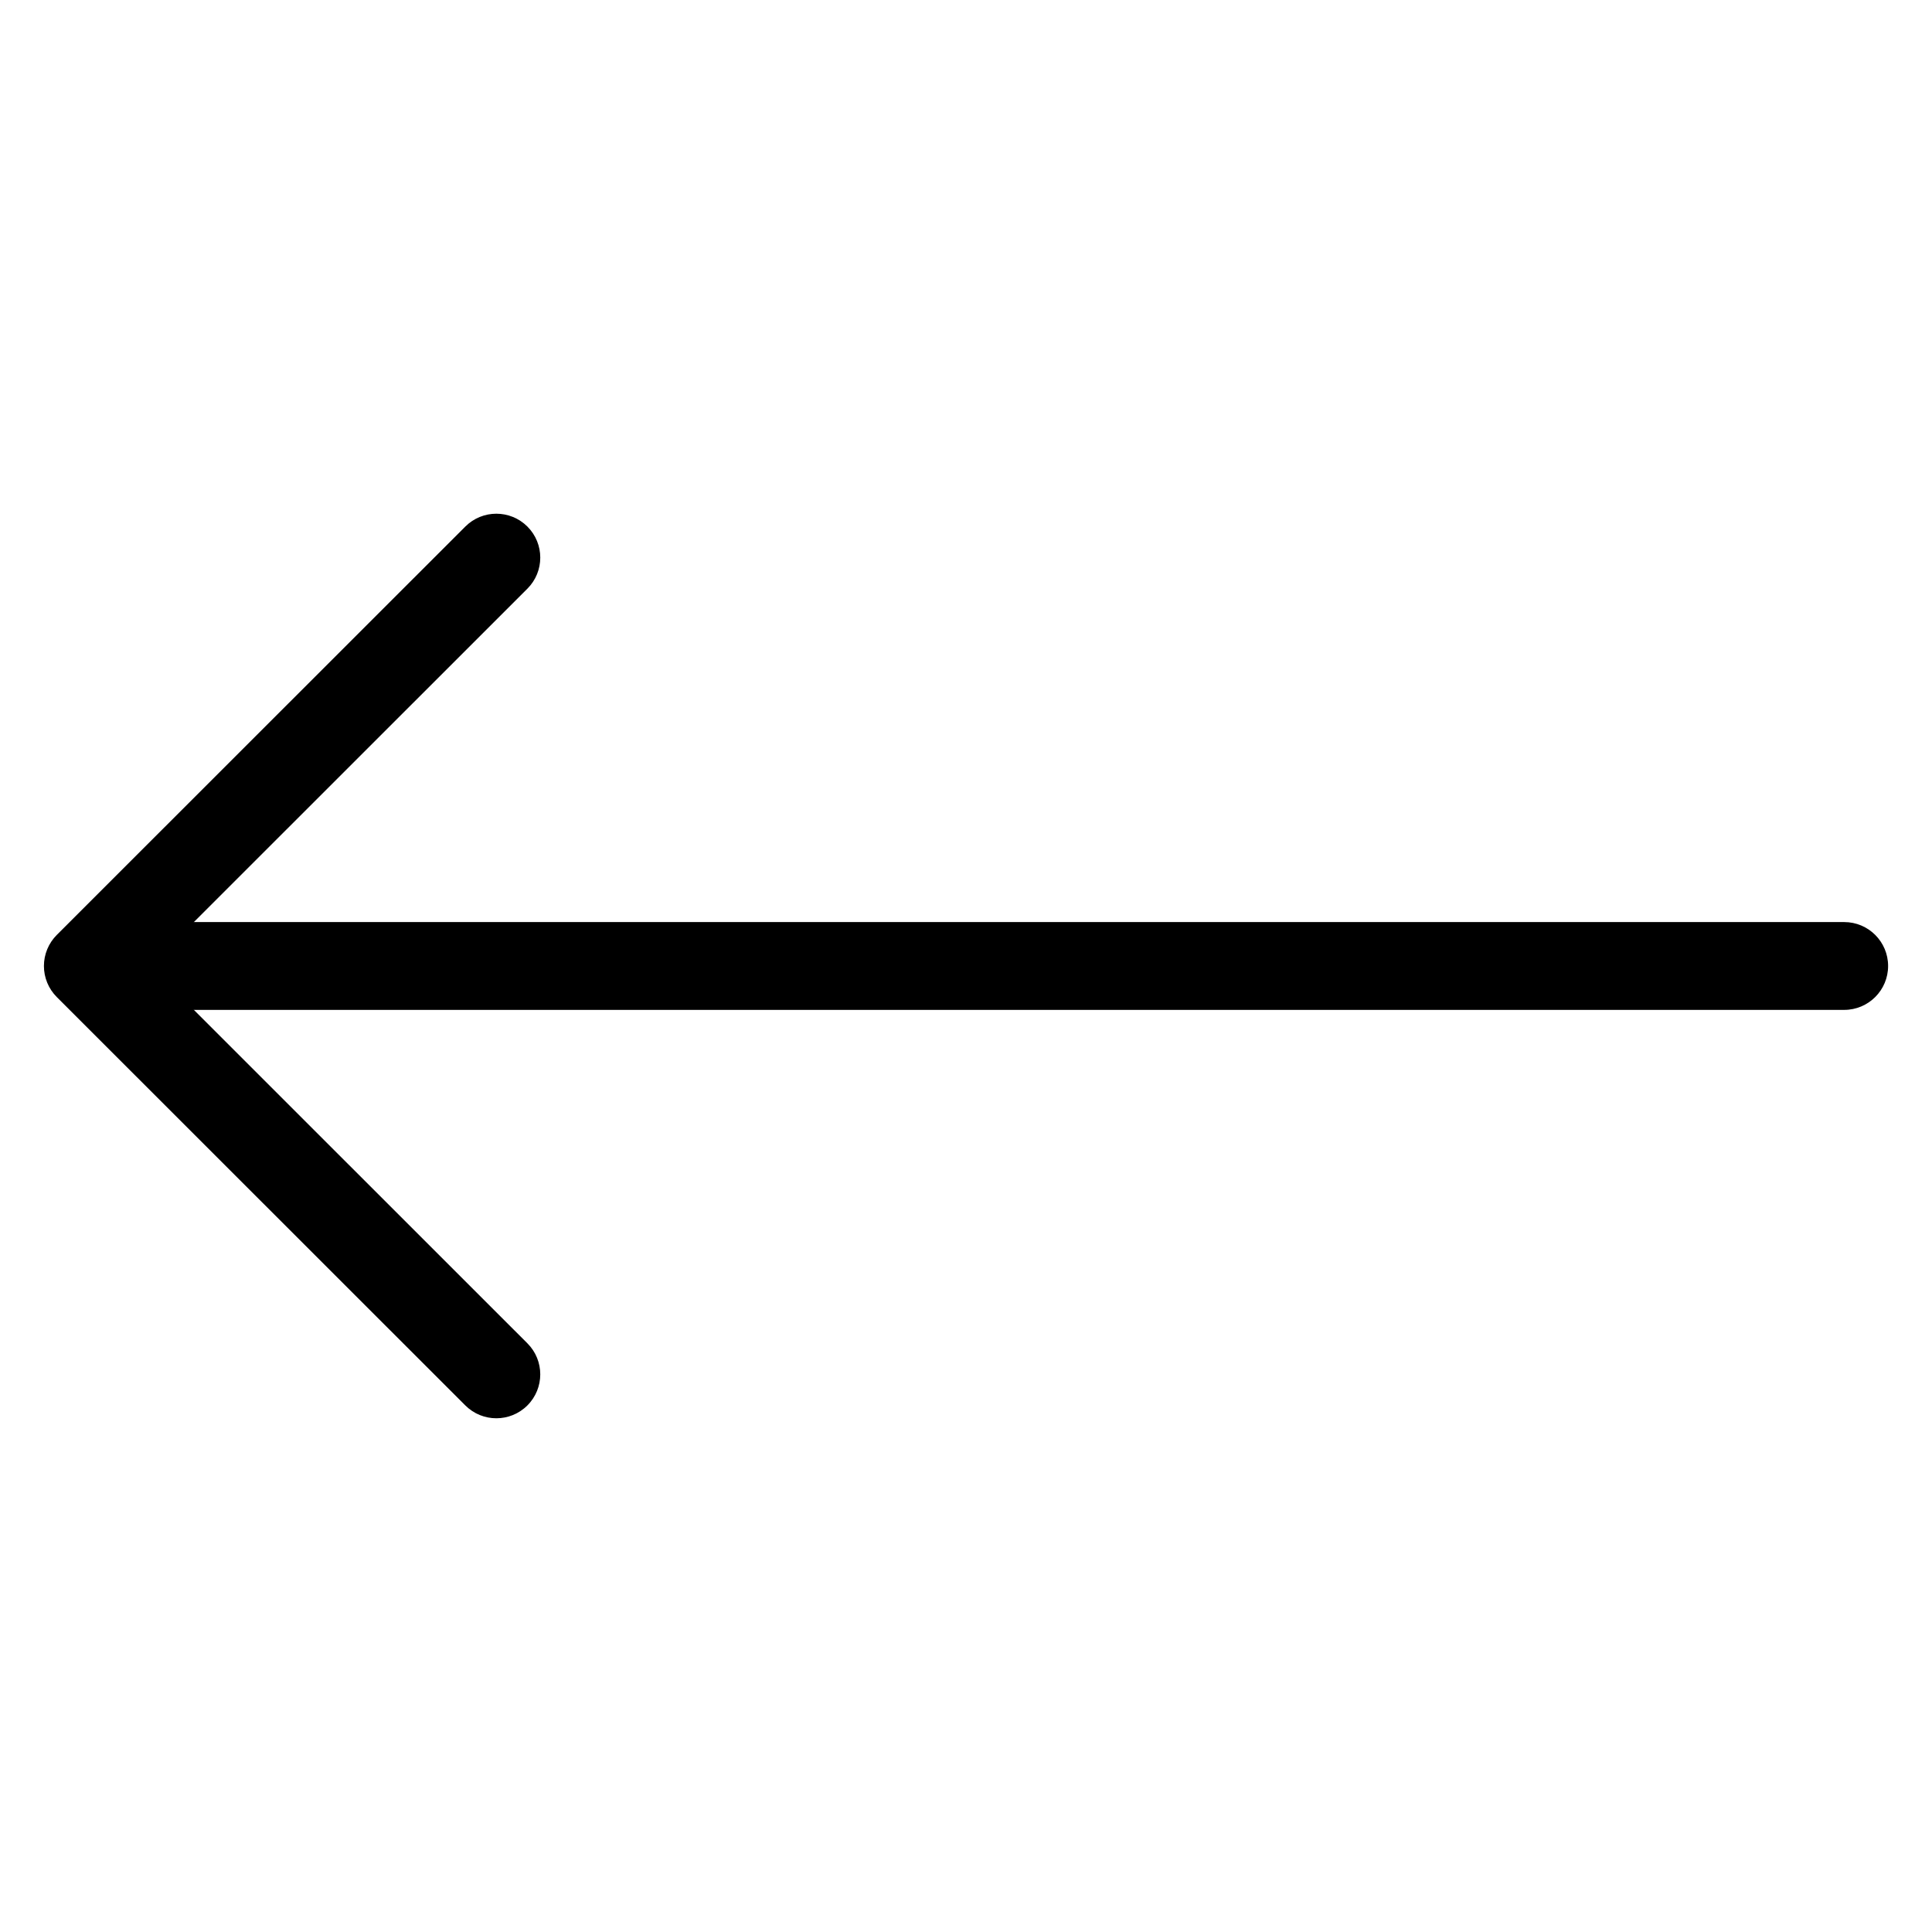
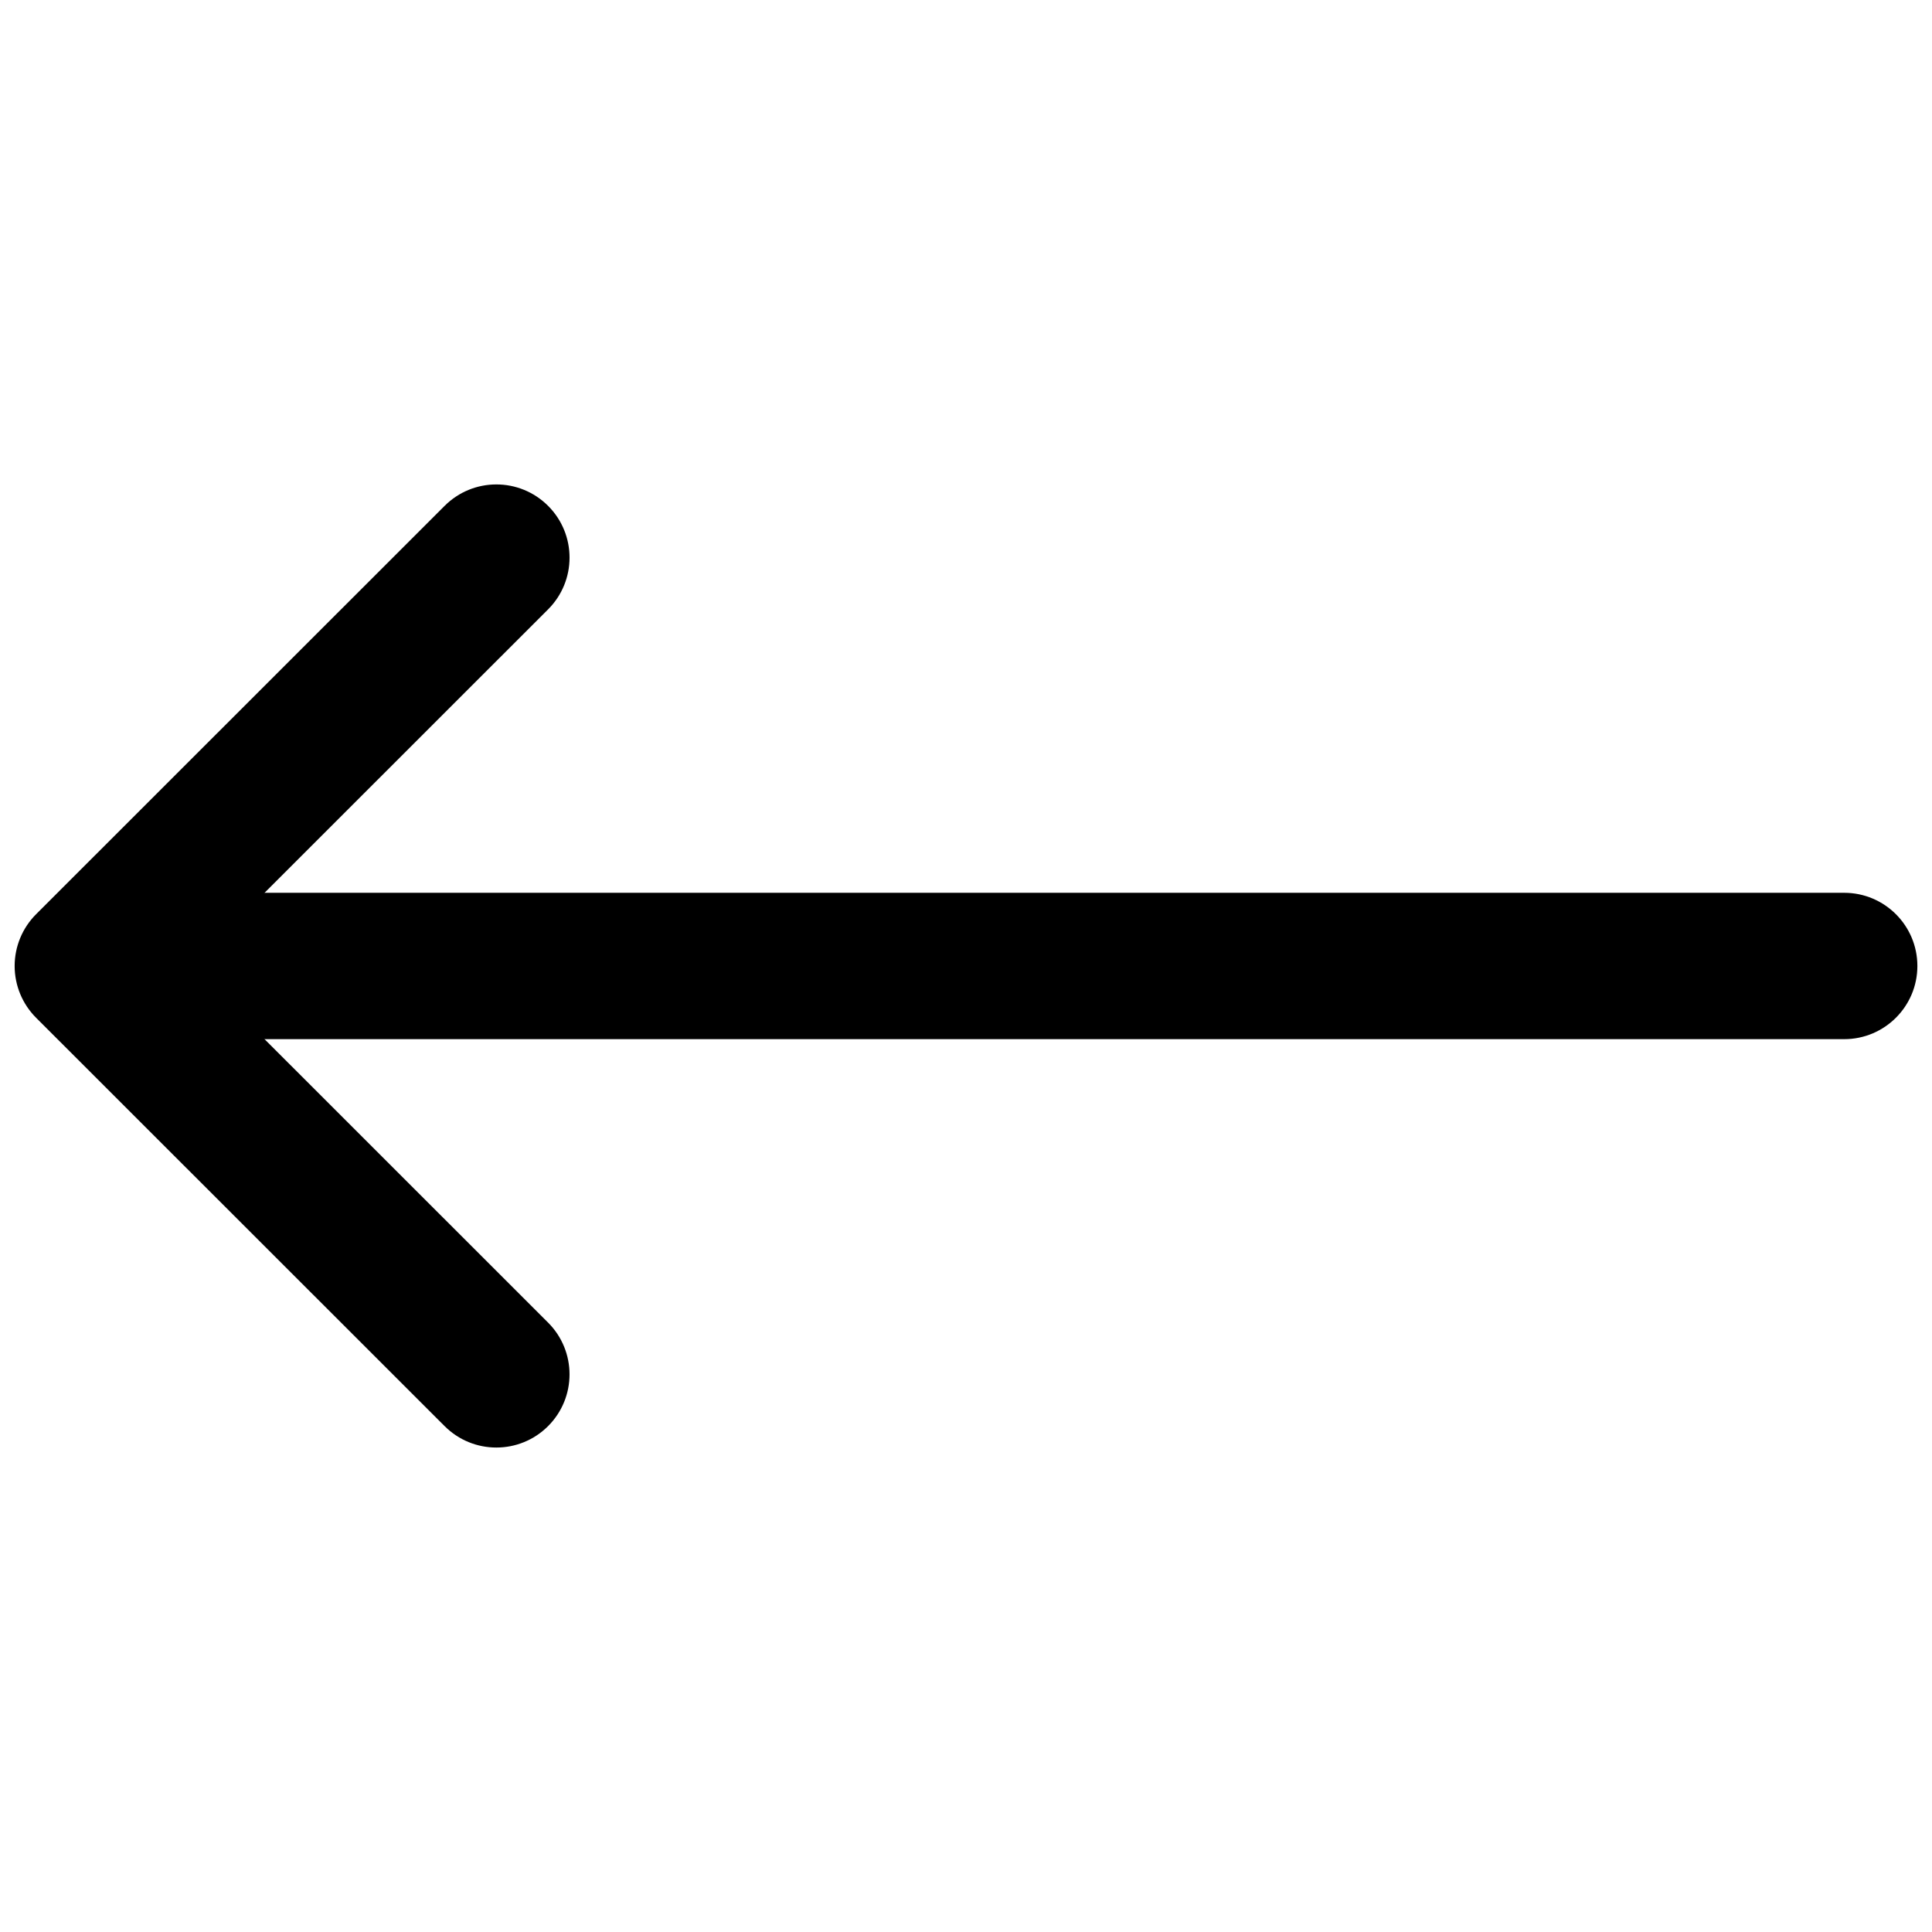
<svg viewBox="0 0 264 264">
-   <path d="M13.502 131.997a6 6 0 0 1 6-6h232.5a6 6 0 0 1 6 6 6 6 0 0 1-6 6h-232.5a6 6 0 0 1-6-6Z" />
-   <path d="M6.002 131.997a6 6 0 0 1 1.758-4.243l55.823-55.8a6 6 0 0 1 8.485 0 6 6 0 0 1 0 8.485l-51.579 51.558 51.578 51.562a6 6 0 0 1 0 8.485 6 6 0 0 1-8.485 0l-55.823-55.8a6 6 0 0 1-1.757-4.247Z" />
+   <path d="M9.502 131.997a10 10 0 0 1 10-10h232.5a10 10 0 0 1 10 10 10 10 0 0 1-10 10h-232.5a10 10 0 0 1-10-10Z" />
+   <path d="M2.002 131.997a10 10 0 0 1 2.93-7.072l55.823-55.8a10 10 0 0 1 14.142 0 10 10 0 0 1 0 14.142l-48.751 48.73 48.749 48.733a10 10 0 0 1 0 14.142 10 10 0 0 1-14.142 0l-55.823-55.8a10 10 0 0 1-2.928-7.075Z" />
</svg>
